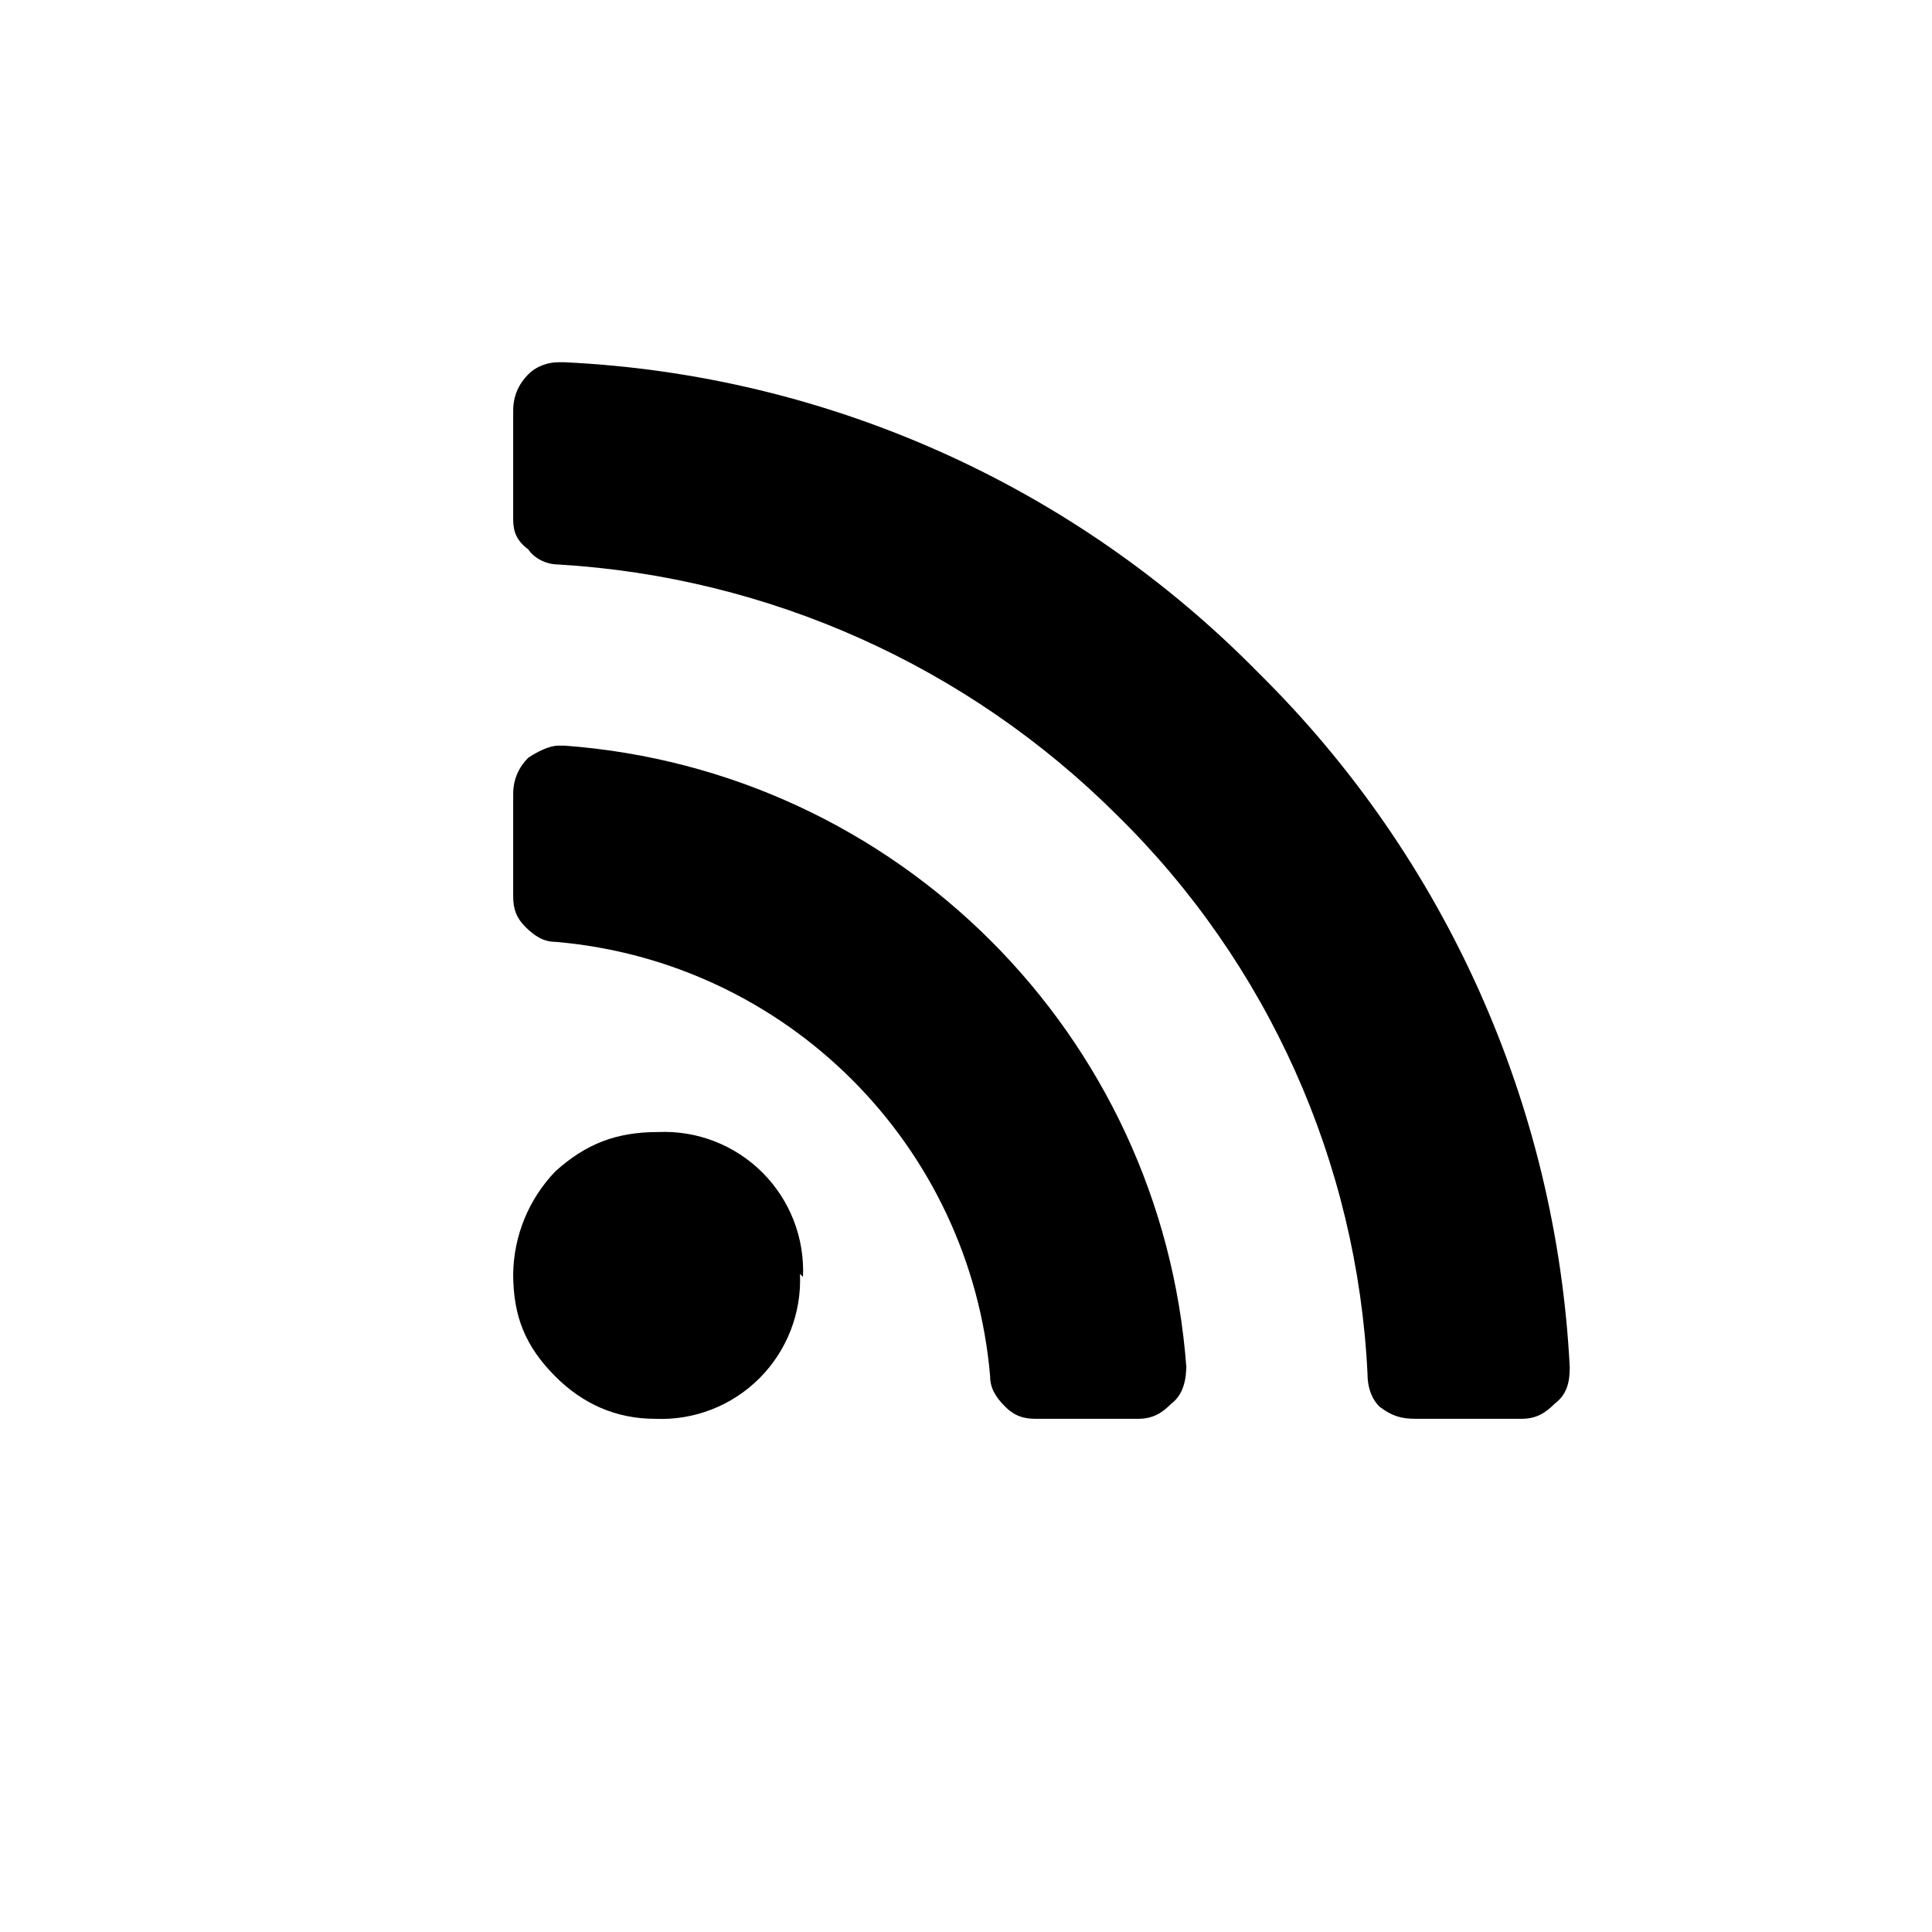
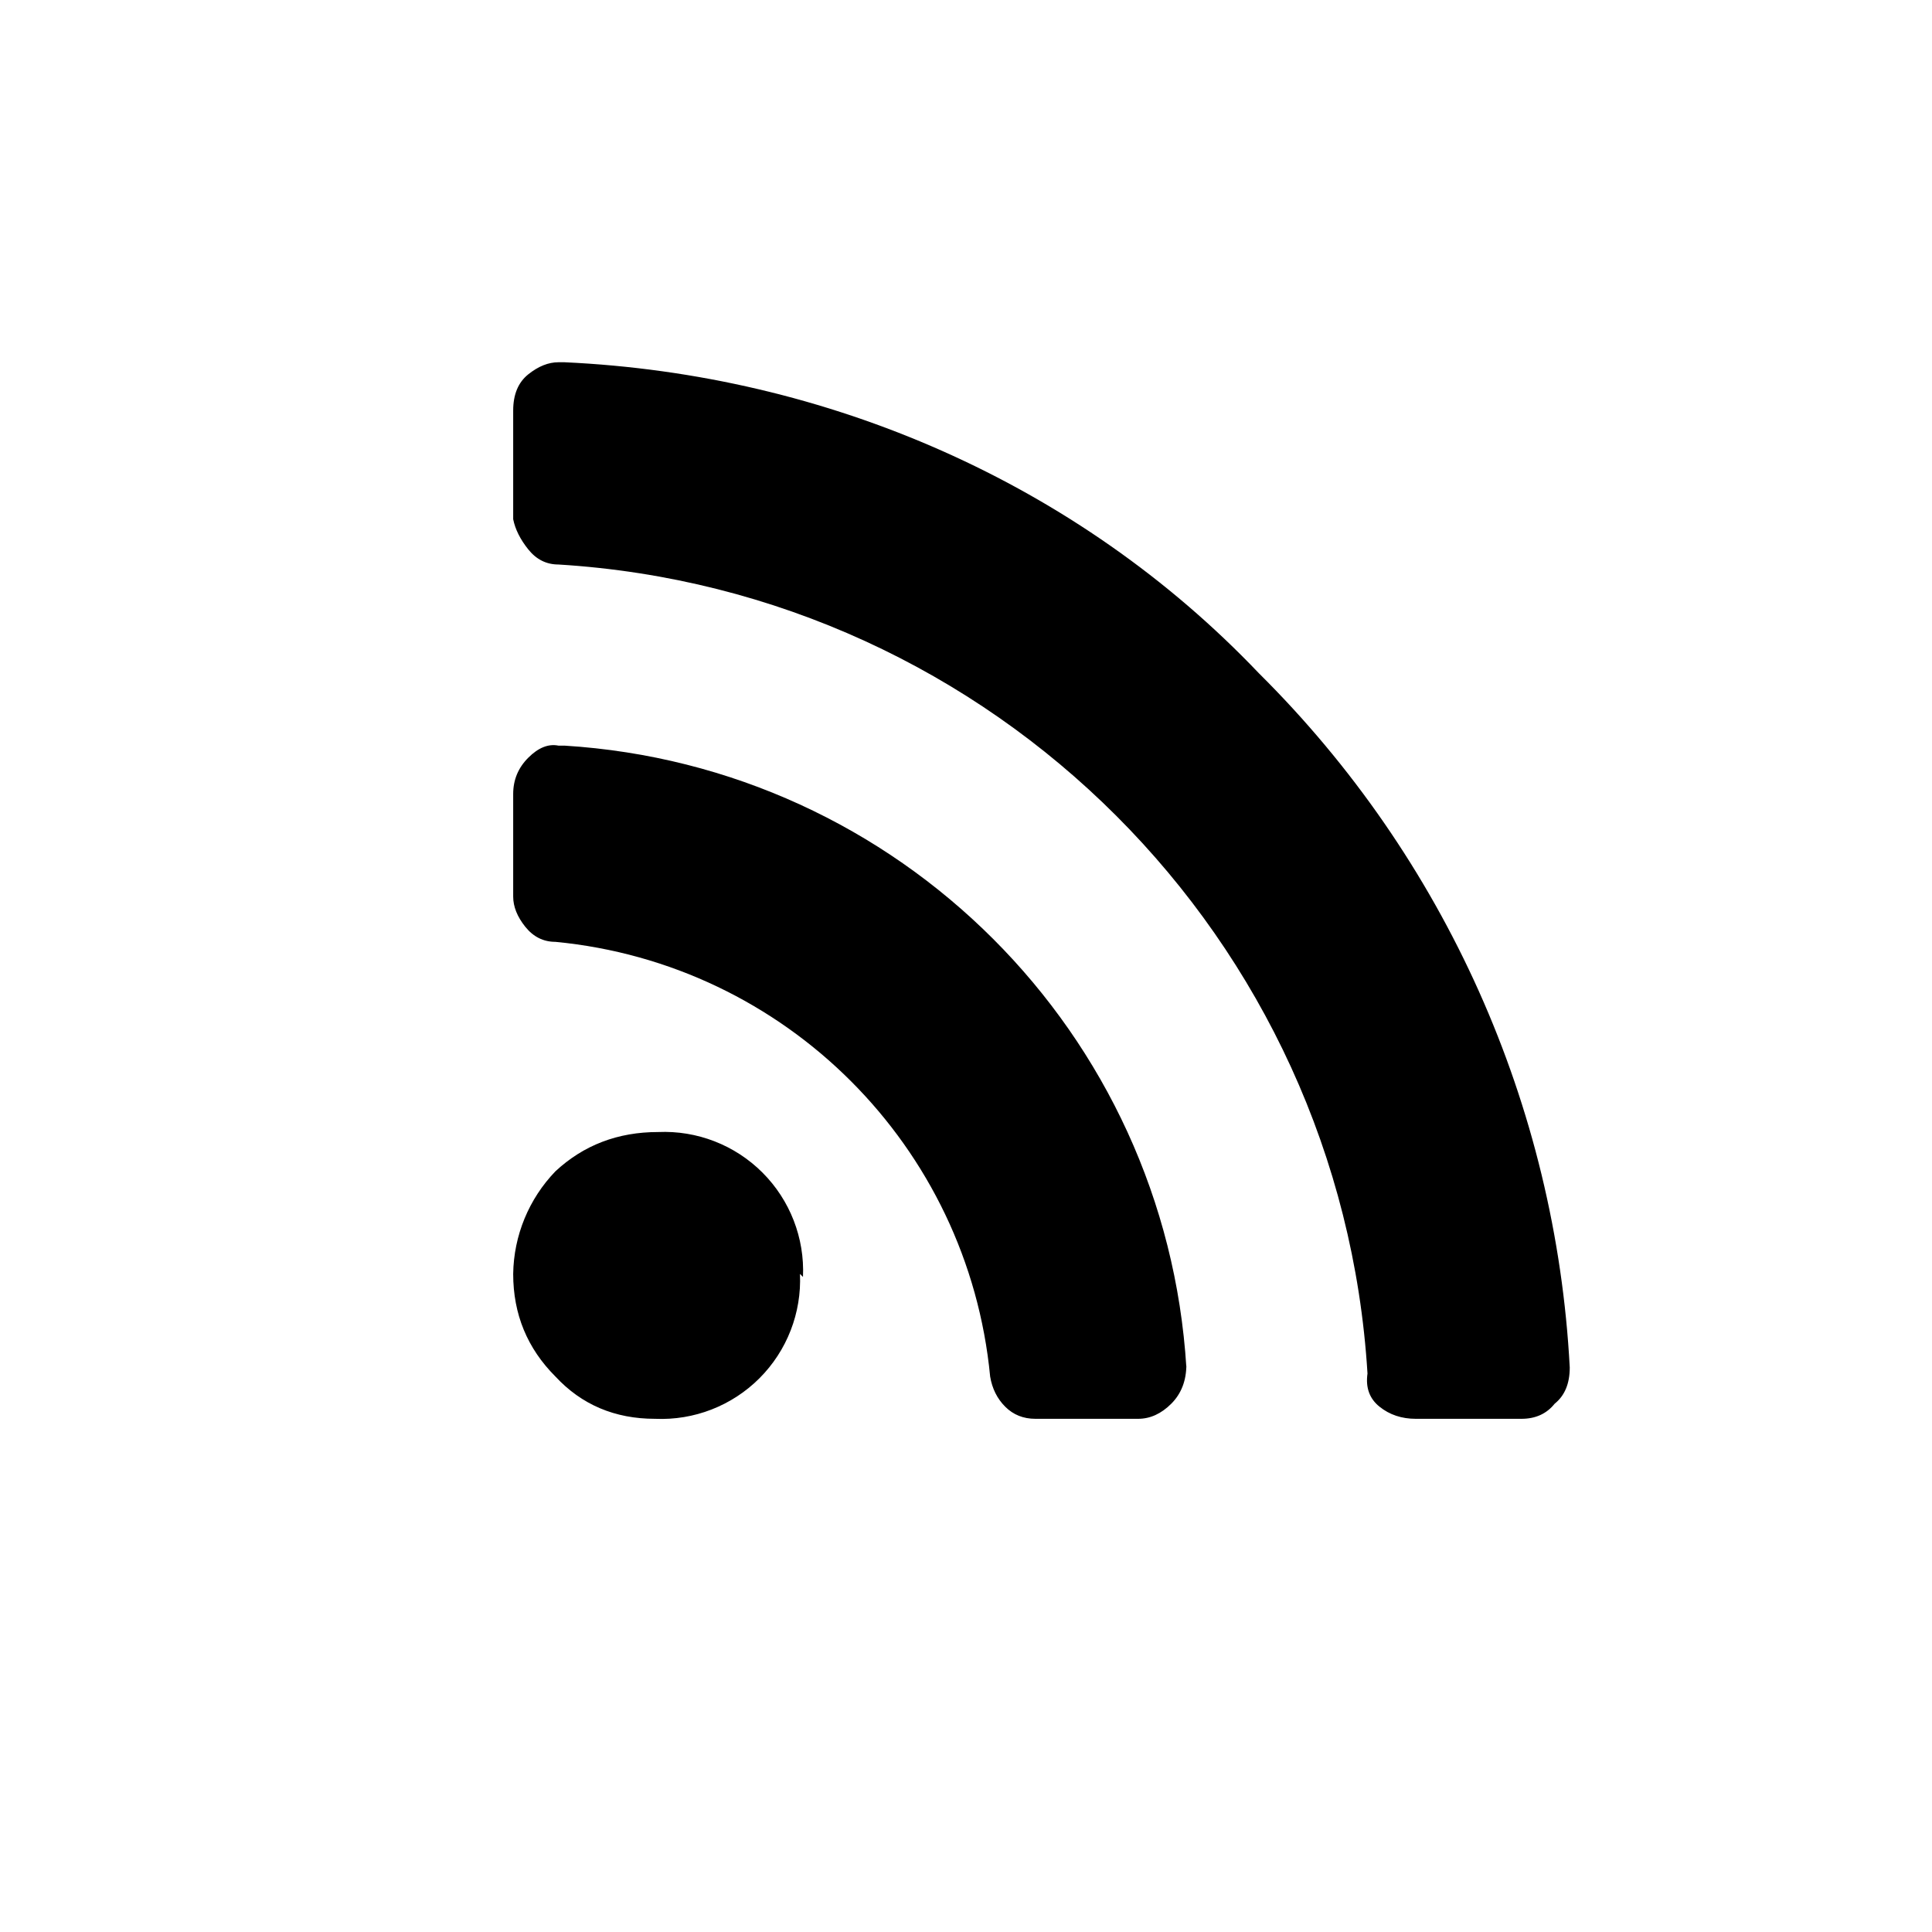
<svg xmlns="http://www.w3.org/2000/svg" viewBox="0 0 64 64">
-   <path d="M26.5 42.2a4.6 4.6 0 0 1-4.8 4.8c-1.3 0-2.4-.5-3.3-1.4-1-1-1.4-2-1.4-3.4a5 5 0 0 1 1.4-3.4c1-.9 2-1.3 3.4-1.3a4.6 4.6 0 0 1 4.8 4.8Zm12.8 3c0 .5-.1 1-.5 1.3-.3.3-.6.5-1.1.5h-3.4c-.4 0-.7-.1-1-.4-.3-.3-.5-.6-.5-1a15.8 15.8 0 0 0-14.4-14.4c-.4 0-.7-.2-1-.5-.3-.3-.4-.6-.4-1v-3.4c0-.5.2-.9.5-1.2.3-.2.7-.4 1-.4h.2a22.3 22.3 0 0 1 20.6 20.6Zm12.7.1c0 .5-.1.9-.5 1.2-.3.3-.6.5-1.1.5h-3.5c-.5 0-.8-.1-1.2-.4-.3-.3-.4-.7-.4-1.1A27.8 27.8 0 0 0 37 27a28.6 28.6 0 0 0-18.5-8.3c-.4 0-.8-.2-1-.5-.4-.3-.5-.6-.5-1v-3.6c0-.5.2-.9.5-1.2.3-.3.7-.4 1-.4h.2a34.5 34.5 0 0 1 23 10.3 34.8 34.8 0 0 1 10.3 23Z" />
+   <path d="M26.5 42.2a4.6 4.6 0 0 1-4.8 4.8q-2 0-3.3-1.4-1.4-1.4-1.4-3.4a5 5 0 0 1 1.4-3.4q1.4-1.3 3.4-1.3a4.6 4.6 0 0 1 4.8 4.8zm12.8 3q0 .8-.5 1.3t-1.1.5h-3.4q-.6 0-1-.4t-.5-1a16 16 0 0 0-14.4-14.4q-.6 0-1-.5t-.4-1v-3.4q0-.7.5-1.2t1-.4h.2a22 22 0 0 1 20.6 20.6zm12.7.1q0 .8-.5 1.2-.4.5-1.1.5h-3.5q-.7 0-1.2-.4t-.4-1.1a28.6 28.6 0 0 0-26.8-26.8q-.6 0-1-.5t-.5-1v-3.6q0-.8.5-1.2t1-.4h.2c8.7.4 17 4 23 10.3a35 35 0 0 1 10.3 23" />
</svg>
